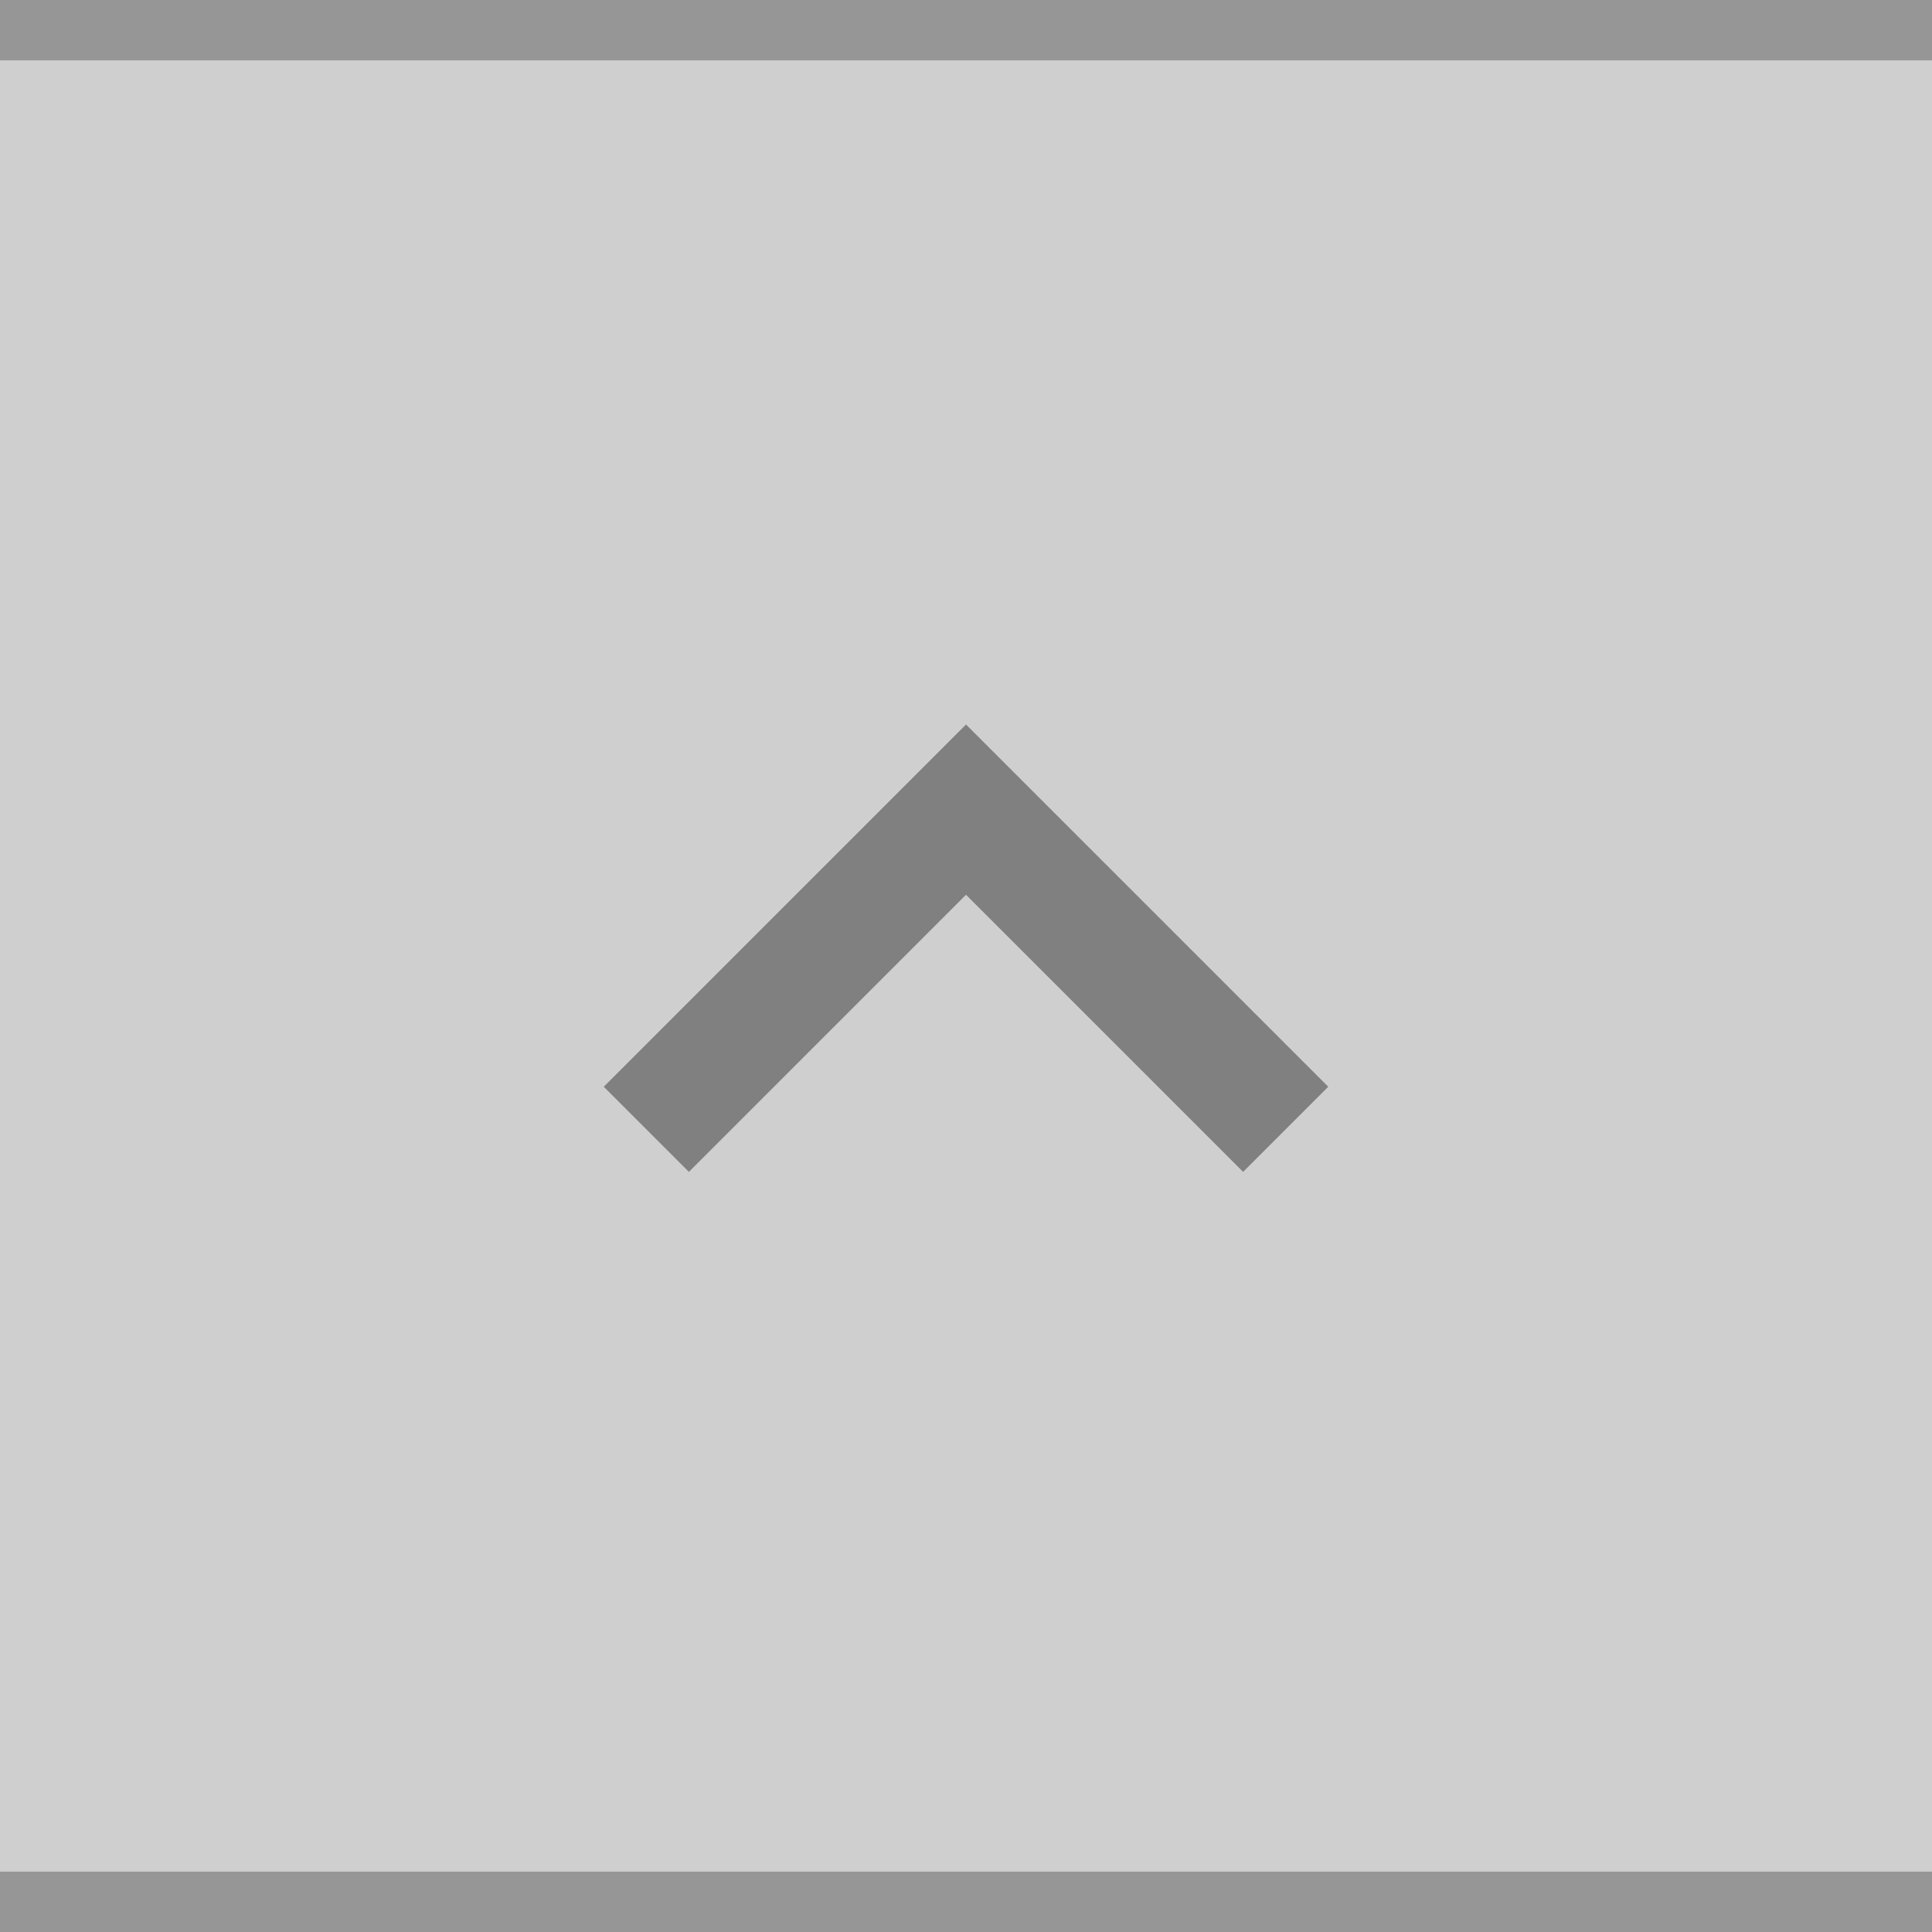
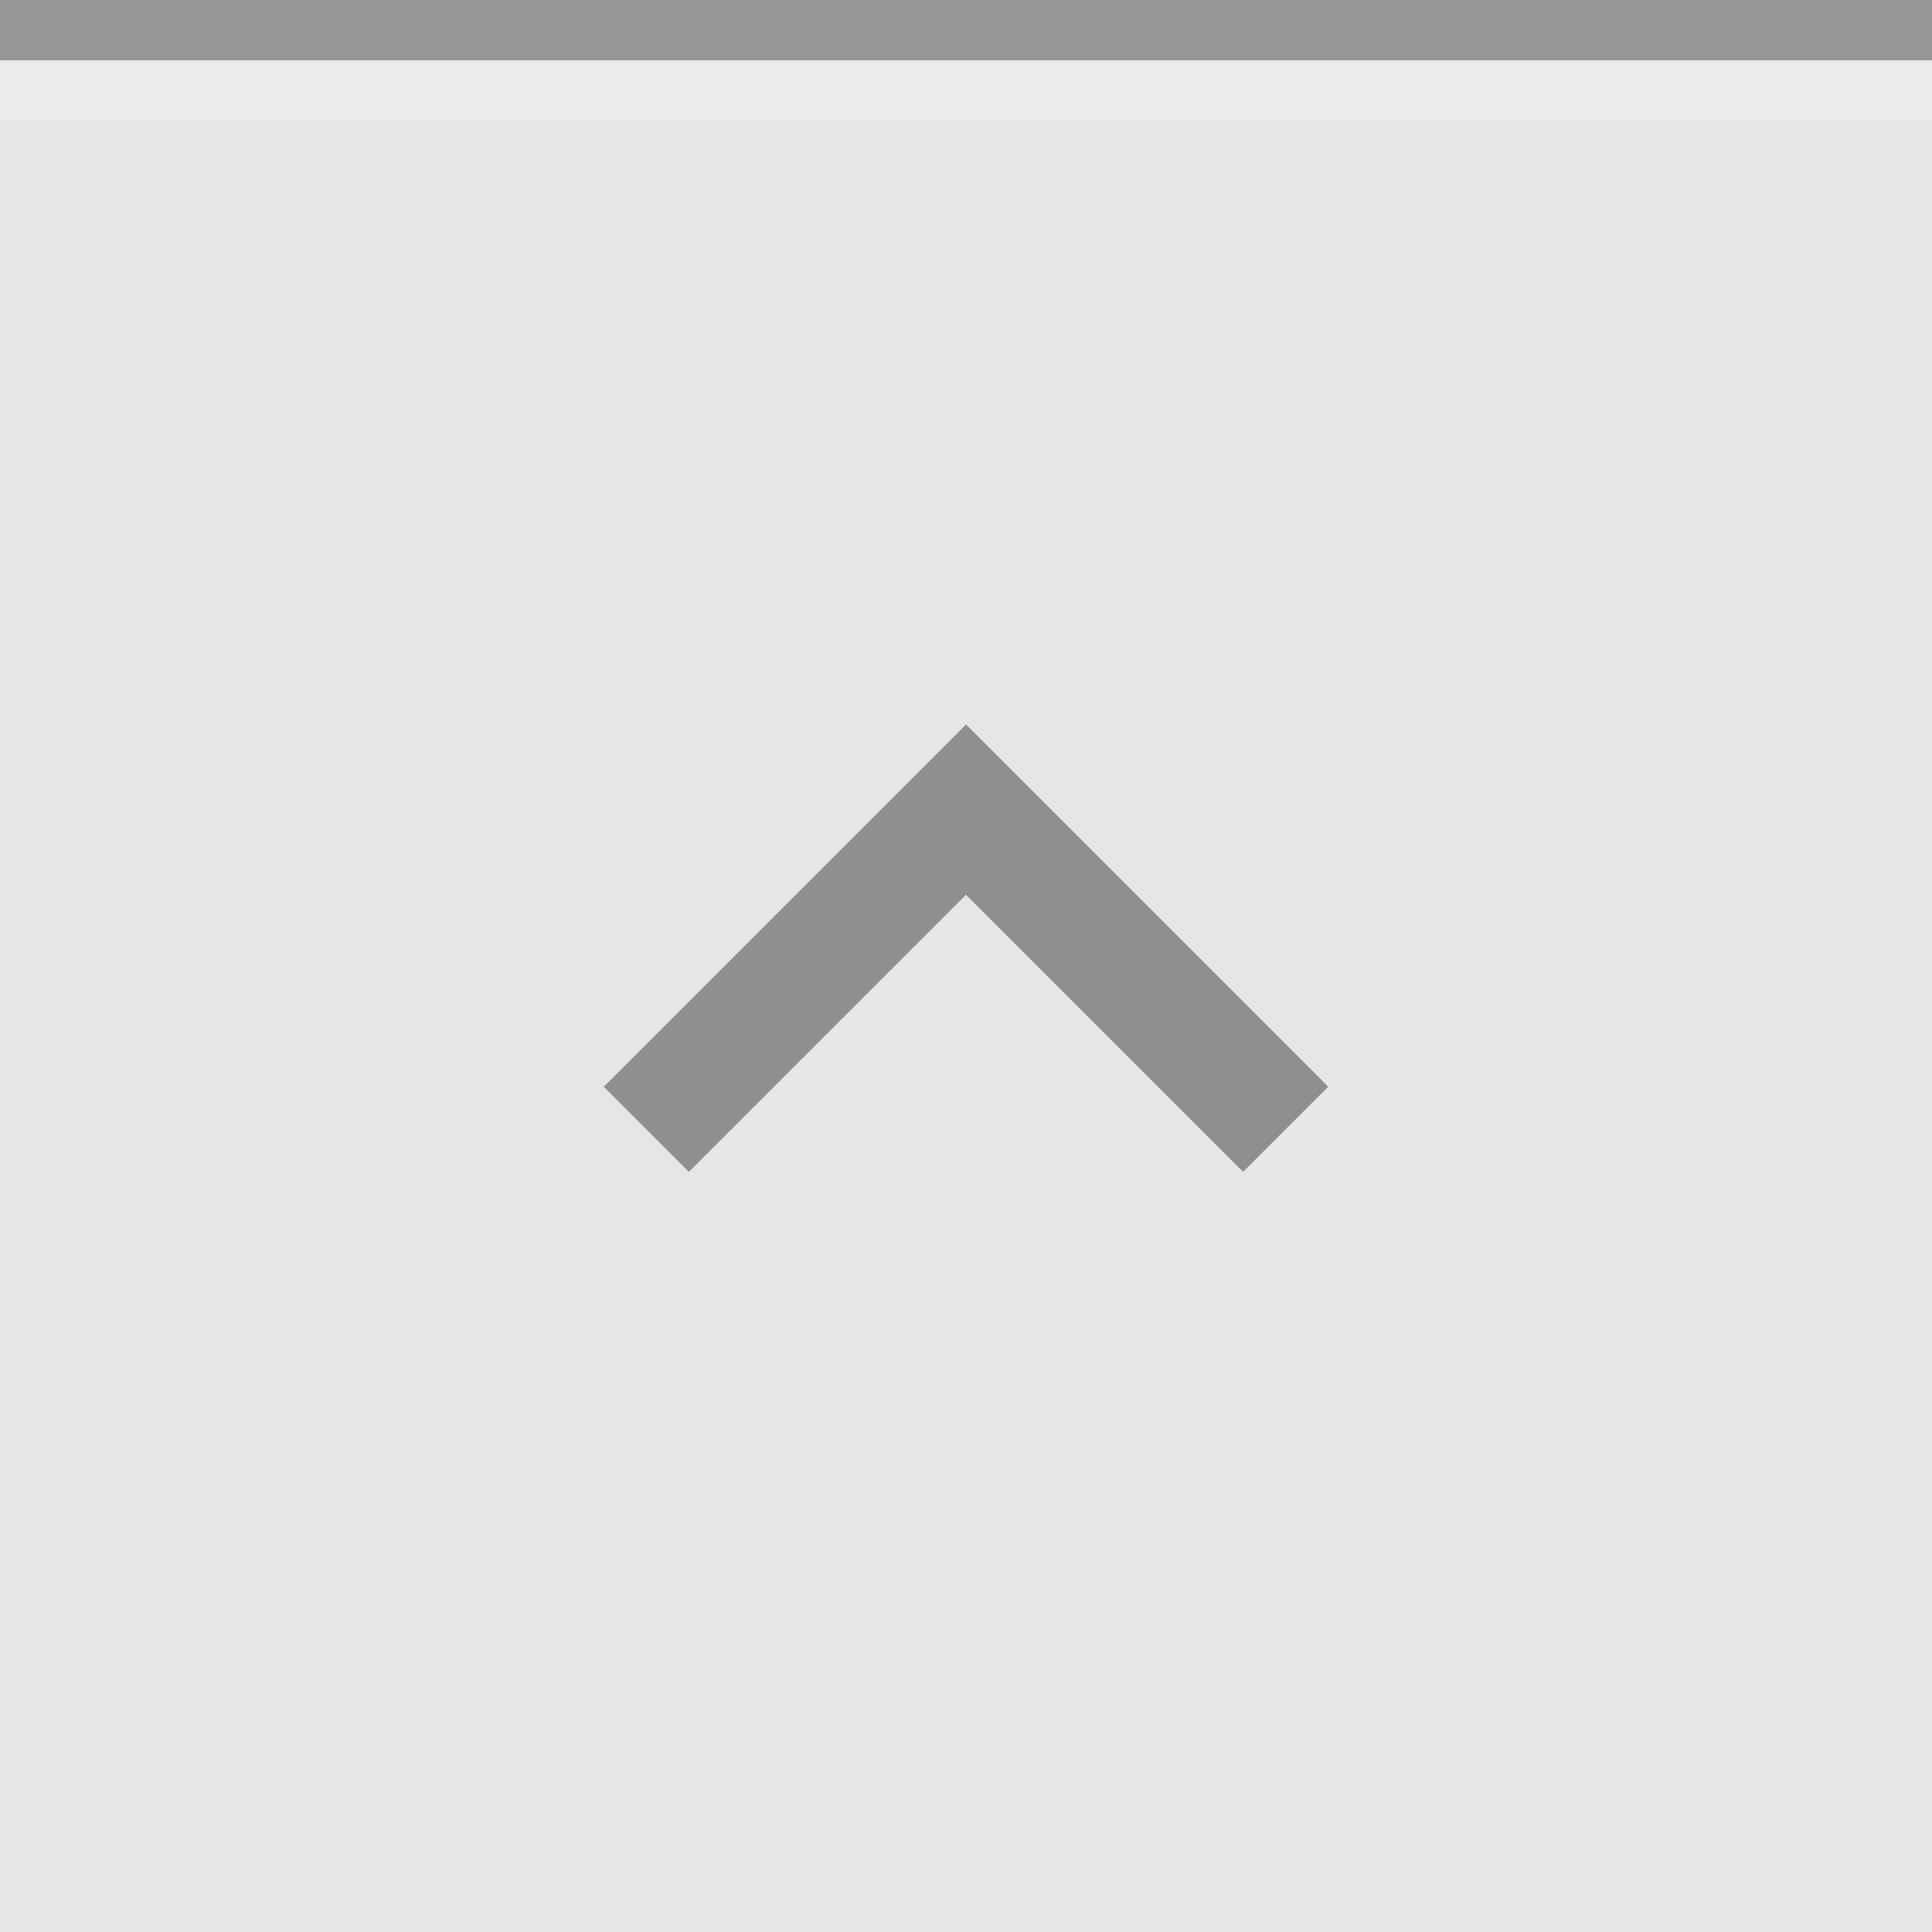
<svg xmlns="http://www.w3.org/2000/svg" id="svg66" version="1.1" viewBox="0 0 32 32" height="32" width="32">
  <defs id="defs70" />
-   <rect style="fill:#cfcfcf;fill-opacity:1" id="rect56" fill="#D6D6D6" height="32" width="32" />
+   <rect style="fill:#e6e6e6;fill-opacity:1" id="rect56" fill="#D6D6D6" height="32" width="32" />
  <rect style="fill:#969696;fill-opacity:1" id="rect58" fill-opacity="0.4" fill="#FFFFFF" height="1" width="32" />
  <g id="g64" opacity="0.38" fill="#000000">
    <circle id="circle60" opacity="0" r="12" cy="16" cx="16" />
    <path id="path62" d="m10 18 1.41 1.41 4.59-4.59 4.59 4.59 1.41-1.41-6-6z" />
  </g>
-   <rect y="31" x="-2.3841858e-07" width="32" height="1" fill="#FFFFFF" fill-opacity="0.4" id="rect112" style="fill:#969696;fill-opacity:1" />
+   <rect width="32" height="1" id="rect4-3" x="0" y="1" style="opacity:0.2;fill:#ffffff;fill-opacity:1;stroke-width:4" />
</svg>
